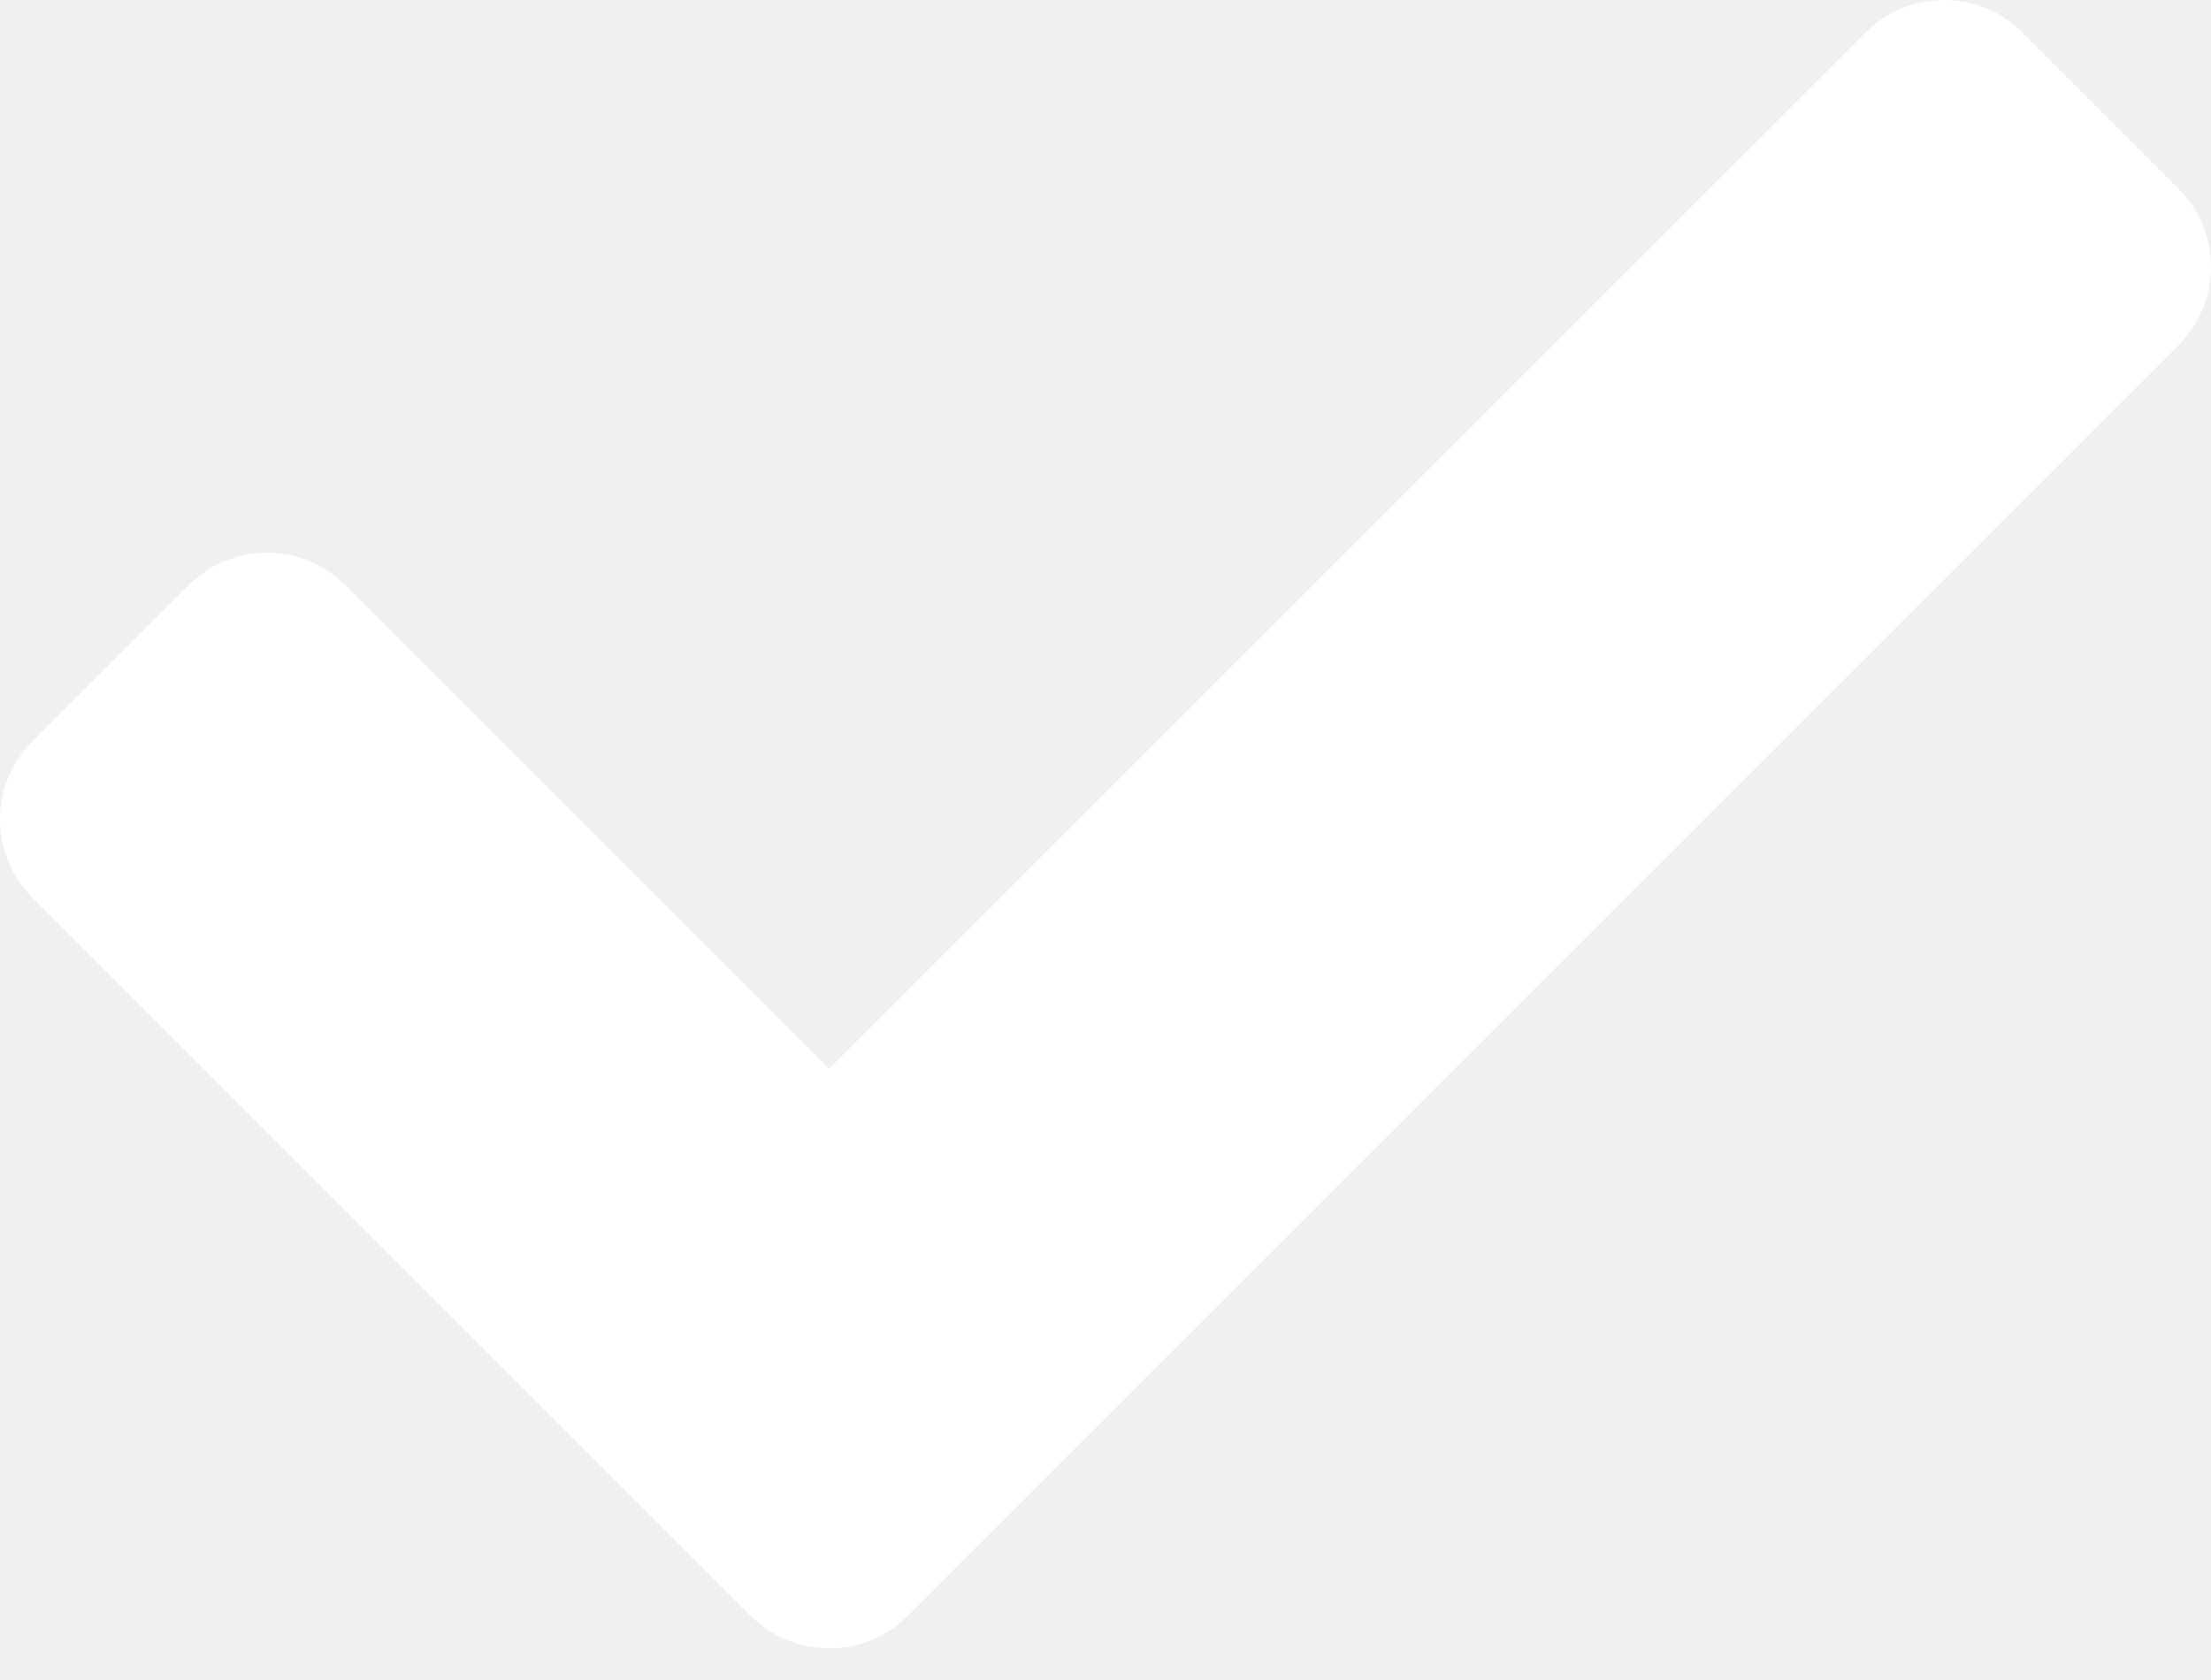
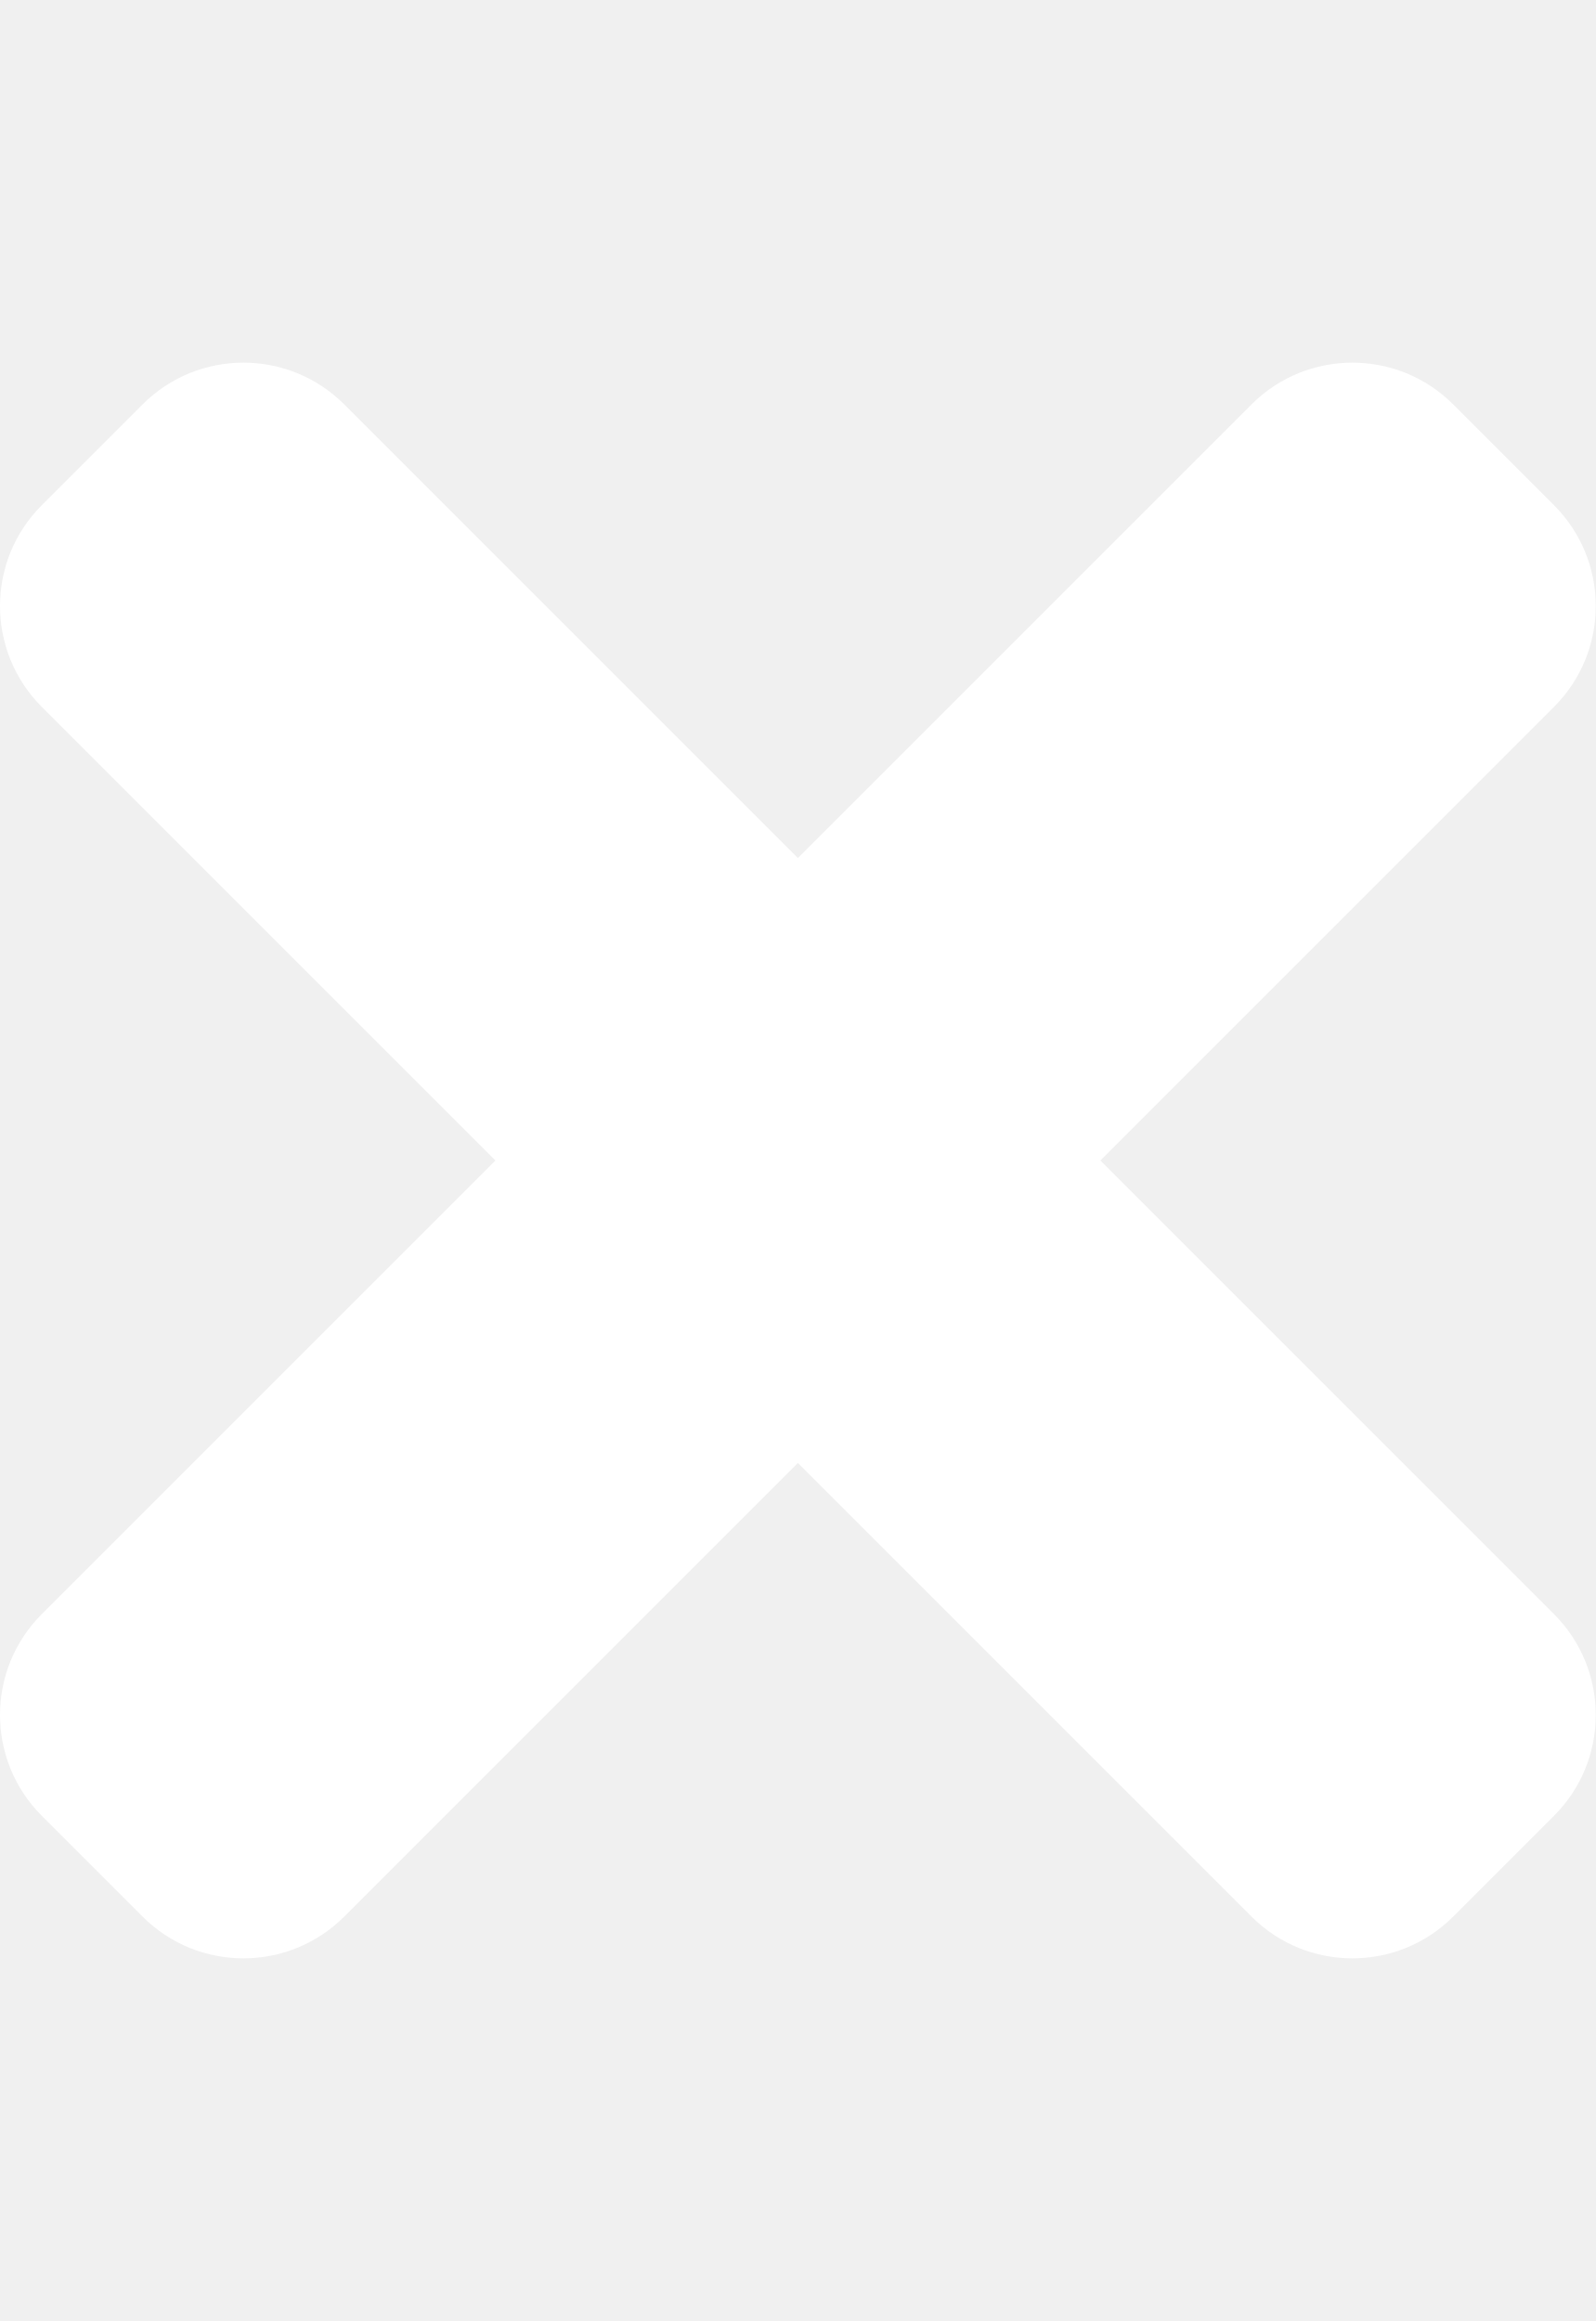
- <svg xmlns="http://www.w3.org/2000/svg" width="25" height="19" viewBox="0 0 25 19" fill="none">
-   <path d="M8.491 18.277L0.366 10.152C-0.122 9.664 -0.122 8.872 0.366 8.384L2.134 6.616C2.622 6.128 3.413 6.128 3.902 6.616L9.375 12.089L21.098 0.366C21.587 -0.122 22.378 -0.122 22.866 0.366L24.634 2.134C25.122 2.622 25.122 3.413 24.634 3.902L10.259 18.277C9.771 18.765 8.979 18.765 8.491 18.277Z" fill="white" />
+ <svg xmlns="http://www.w3.org/2000/svg" aria-hidden="true" focusable="false" data-prefix="fas" data-icon="times" class="svg-inline--fa fa-times fa-w-11" role="img" viewBox="0 0 352 512">
+   <path fill="#ffffff" d="M242.72 256l100.07-100.07c12.28-12.28 12.28-32.19 0-44.48l-22.24-22.24c-12.28-12.28-32.19-12.28-44.48 0L176 189.28 75.93 89.21c-12.28-12.28-32.19-12.28-44.48 0L9.21 111.45c-12.28 12.28-12.28 32.19 0 44.48L109.28 256 9.21 356.07c-12.28 12.28-12.28 32.19 0 44.48l22.24 22.24c12.28 12.28 32.2 12.28 44.48 0L176 322.72l100.07 100.07c12.28 12.28 32.2 12.28 44.48 0l22.24-22.24c12.28-12.28 12.28-32.19 0-44.48L242.72 256z" />
</svg>
